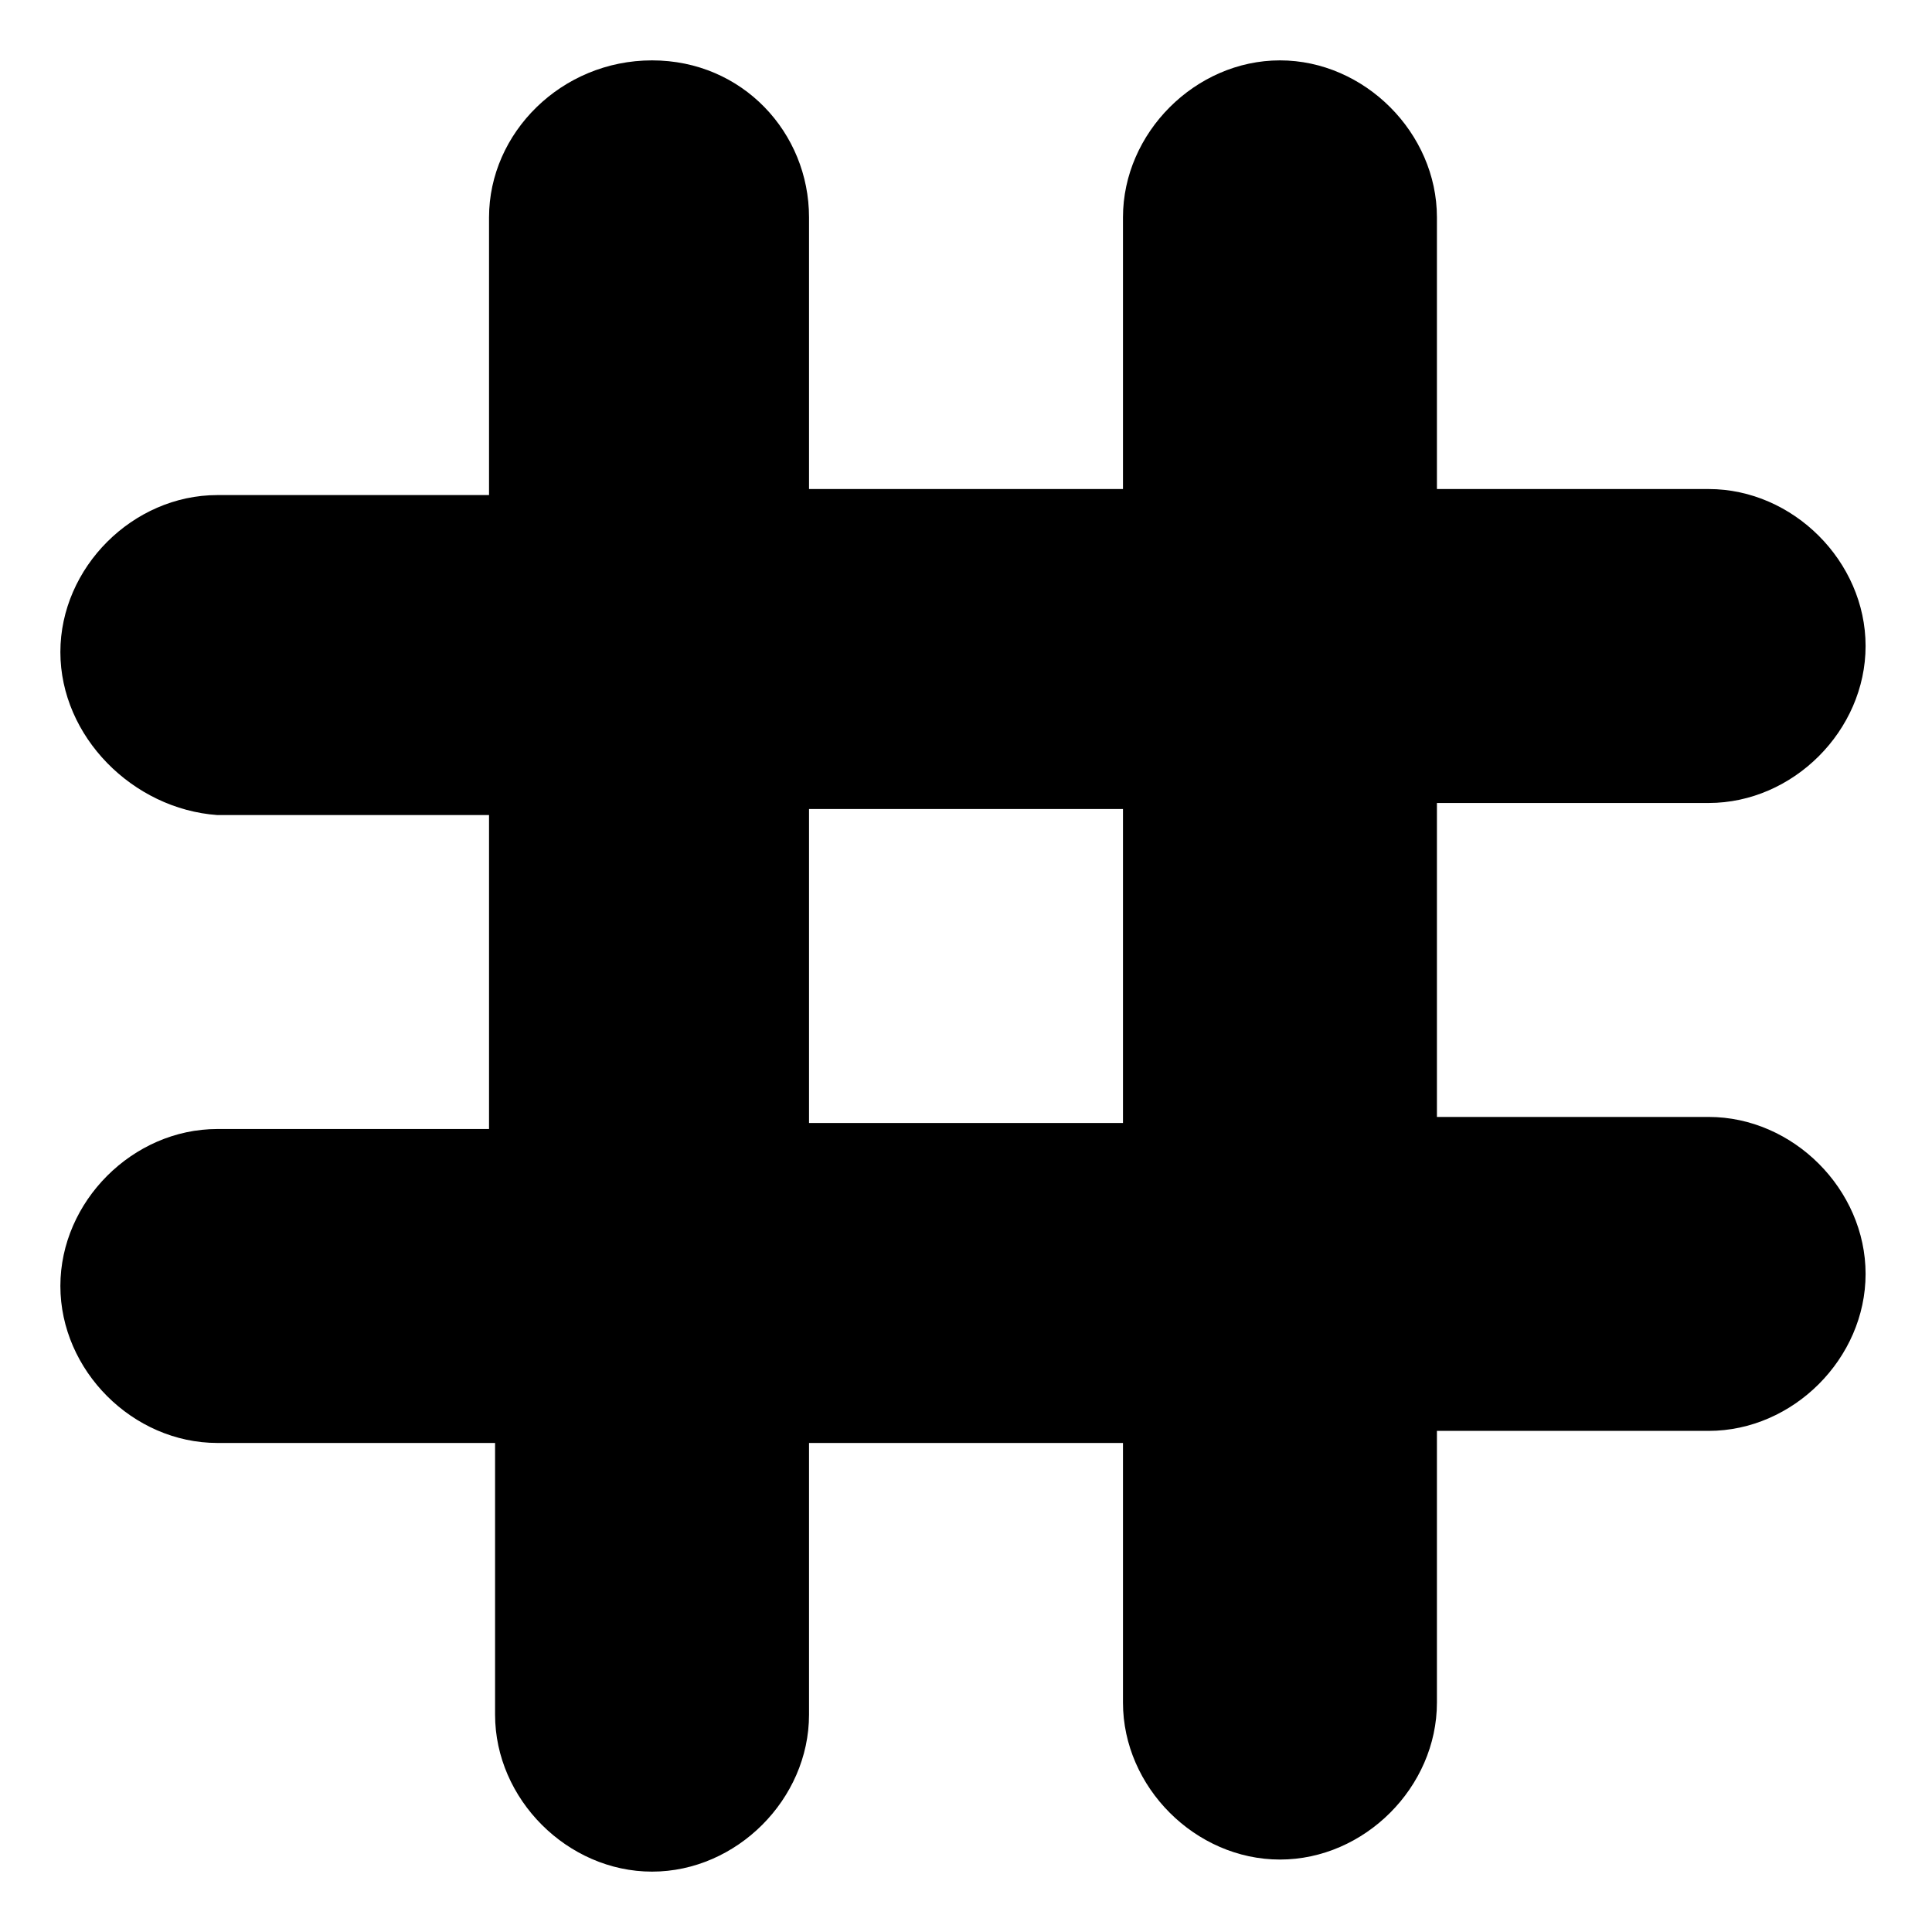
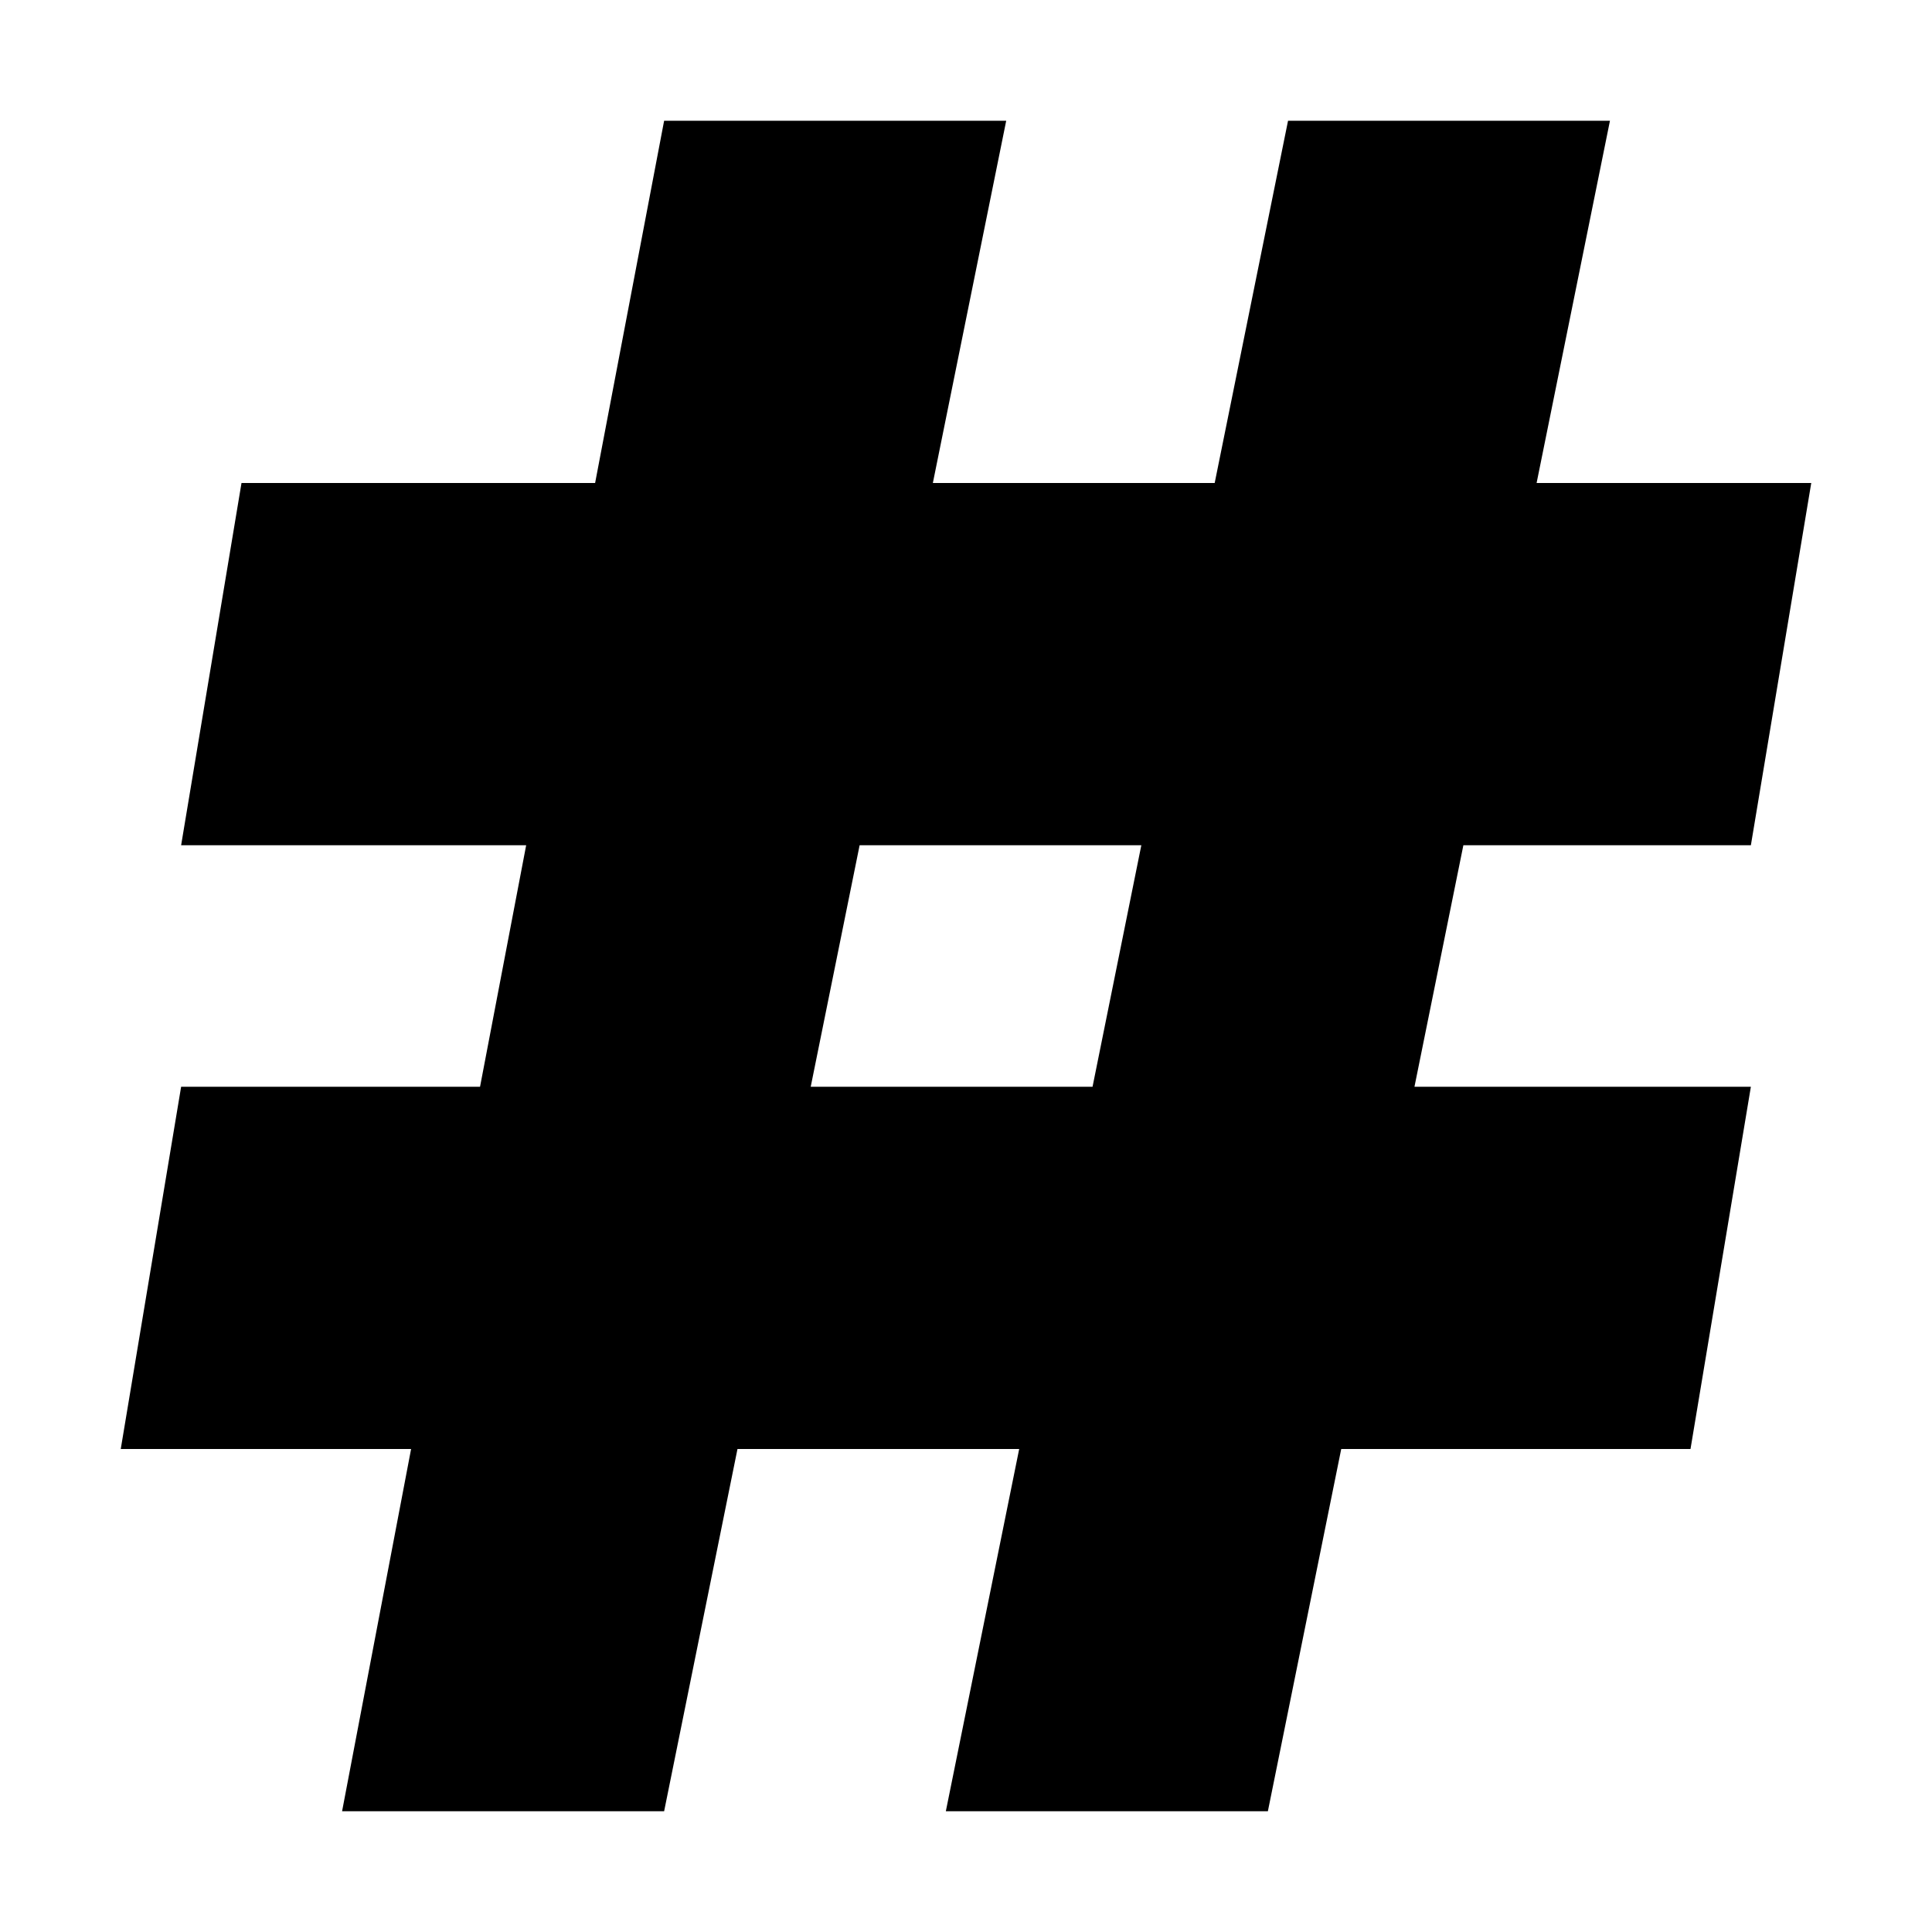
- <svg xmlns="http://www.w3.org/2000/svg" t="1718865224104" class="icon" viewBox="0 0 1024 1024" version="1.1" p-id="15668" width="200" height="200">
-   <path d="M595.2 764.8h-166.4v144c0 44.8-38.4 83.2-83.2 83.2s-83.2-38.4-83.2-83.2v-144H115.2c-44.8 0-83.2-38.4-83.2-83.2s38.4-83.2 83.2-83.2h144v-166.4H115.2C70.4 428.8 32 390.4 32 345.6s38.4-83.2 83.2-83.2h144V115.2C259.2 70.4 297.6 32 345.6 32s83.2 38.4 83.2 83.2v144h166.4V115.2c0-44.8 38.4-83.2 83.2-83.2s83.2 38.4 83.2 83.2v144h144c44.8 0 83.2 38.4 83.2 83.2s-38.4 83.2-83.2 83.2h-144v166.4h144c44.8 0 83.2 38.4 83.2 83.2s-38.4 83.2-83.2 83.2h-144v144c0 44.8-38.4 83.2-83.2 83.2s-83.2-38.4-83.2-83.2v-137.6z m0-169.6v-166.4h-166.4v166.4h166.4z" p-id="15669" />
+ <svg xmlns="http://www.w3.org/2000/svg" width="32" height="32" viewBox="0 0 32 32" fill="none">
+   <path fill-rule="evenodd" clip-rule="evenodd" d="M15.451 8H20.119L21.334 2H26.666L25.451 8H30L29 14H24.238L23.428 18H29L28 24H22.215L21 30H15.666L16.881 24H12.215L11 30H5.666L6.809 24H2L3 18H7.951L8.715 14H3L4 8H9.857L11 2H16.666L15.451 8ZM14.238 14L13.428 18H18.096L18.904 14H14.238Z" fill="currentColor" />
</svg>
